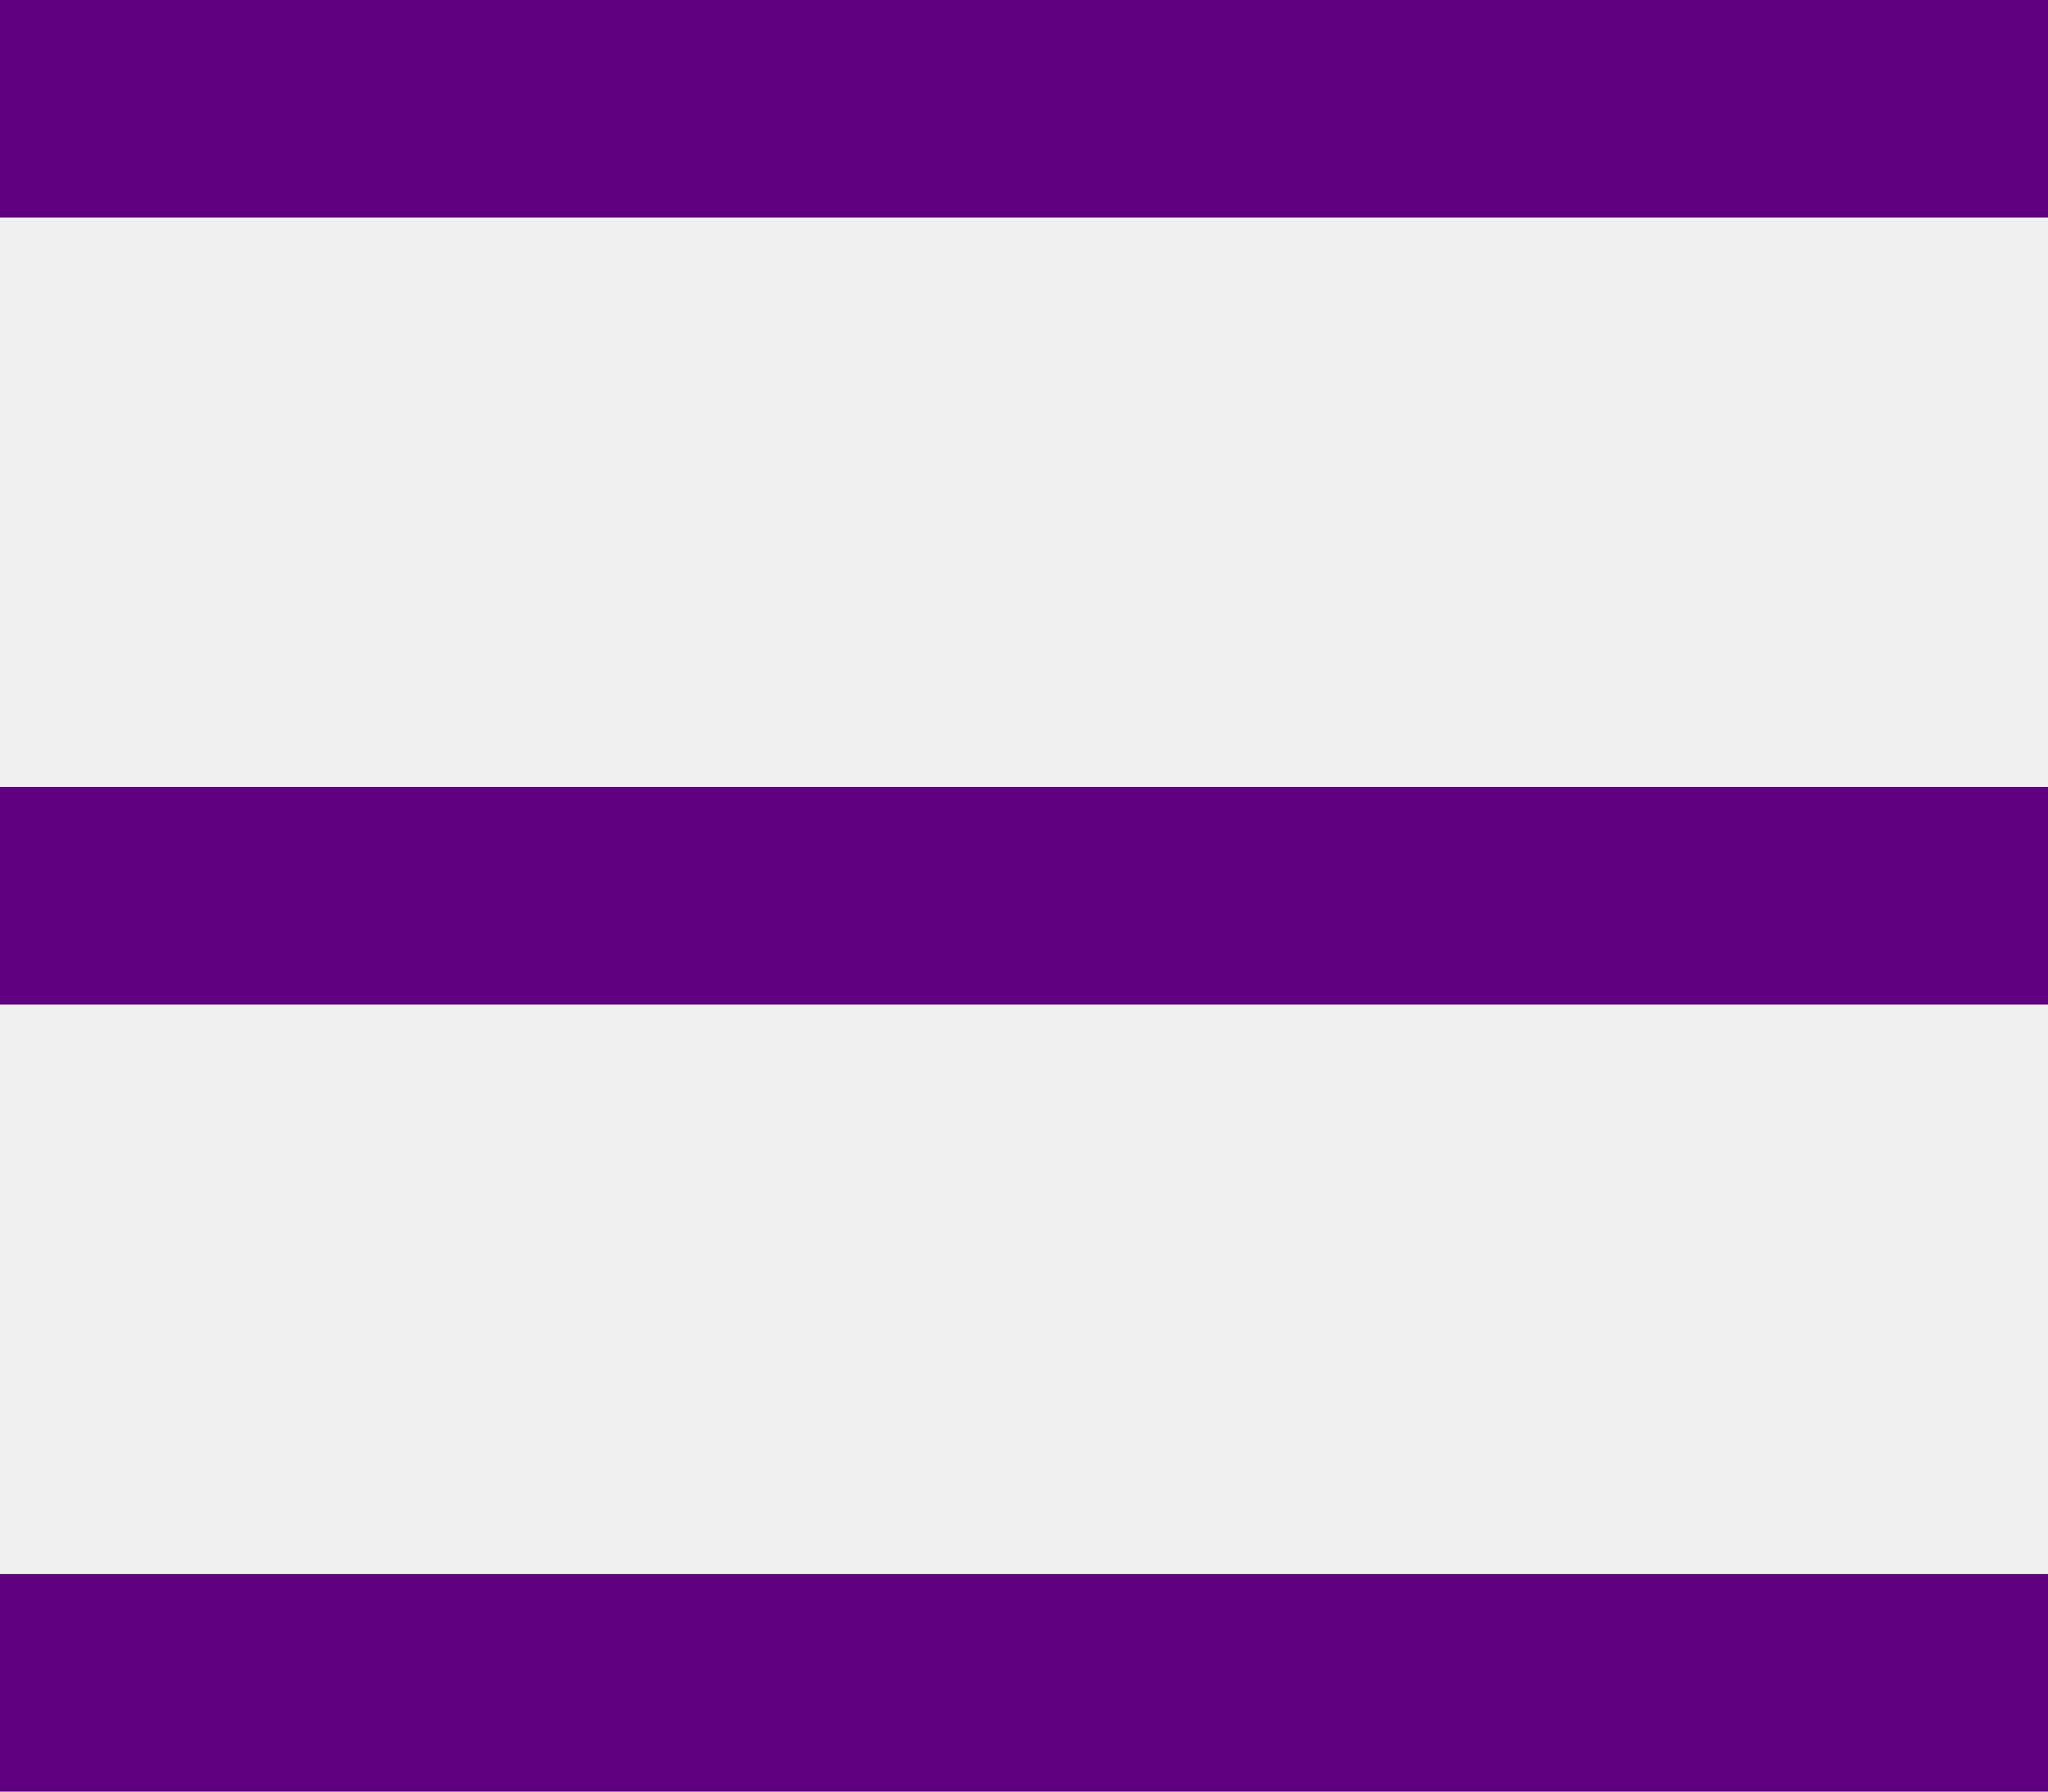
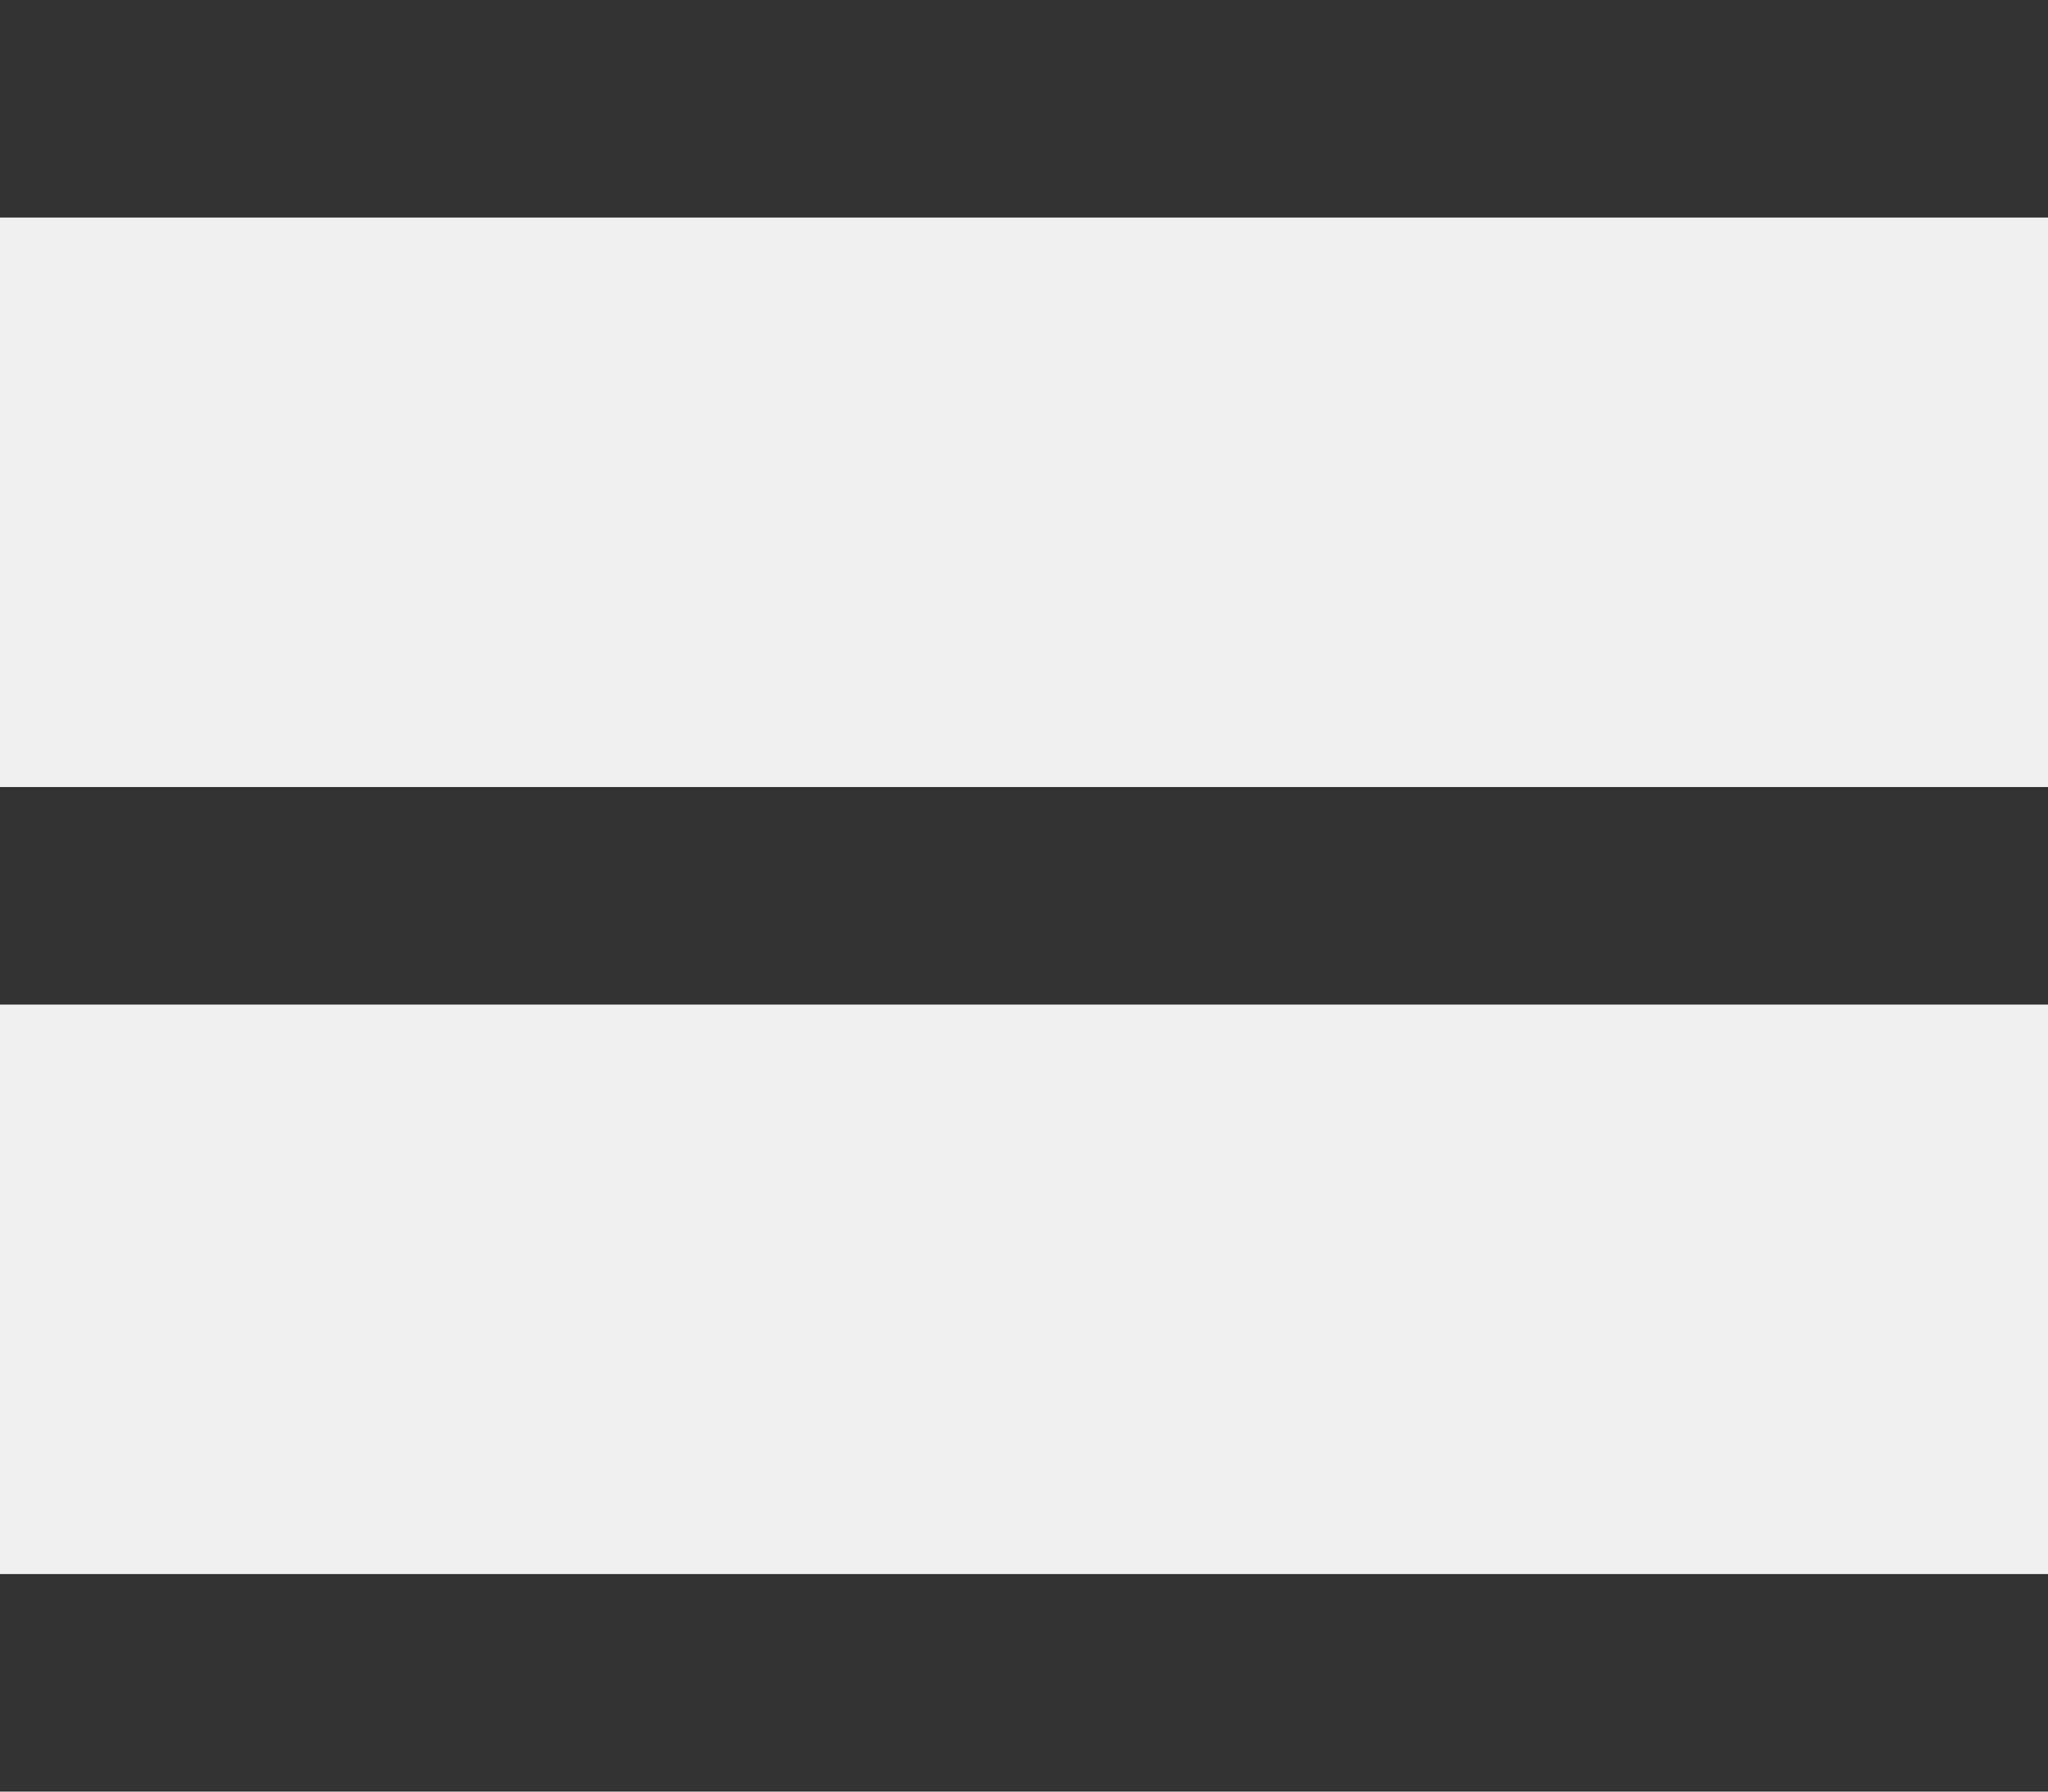
<svg xmlns="http://www.w3.org/2000/svg" width="16" height="14" viewBox="0 0 16 14" fill="none">
-   <g clip-path="url(#clip0_806_45716)">
-     <path fill-rule="evenodd" clip-rule="evenodd" d="M0 0H16V1.7H0V0ZM0 6.15H16V7.85H0V6.15ZM0 12.3H16V14H0V12.3Z" fill="#5F0080" />
-   </g>
-   <defs>
-     <clipPath id="clip0_806_45716">
-       <rect width="16" height="14" fill="white" />
-     </clipPath>
-   </defs>
+   <path fill-rule="evenodd" clip-rule="evenodd" d="M0 0H16V1.7H0V0ZM0 6.15H16V7.85H0V6.15ZM0 12.3H16V14H0V12.3Z" fill="#333333" />
</svg>
